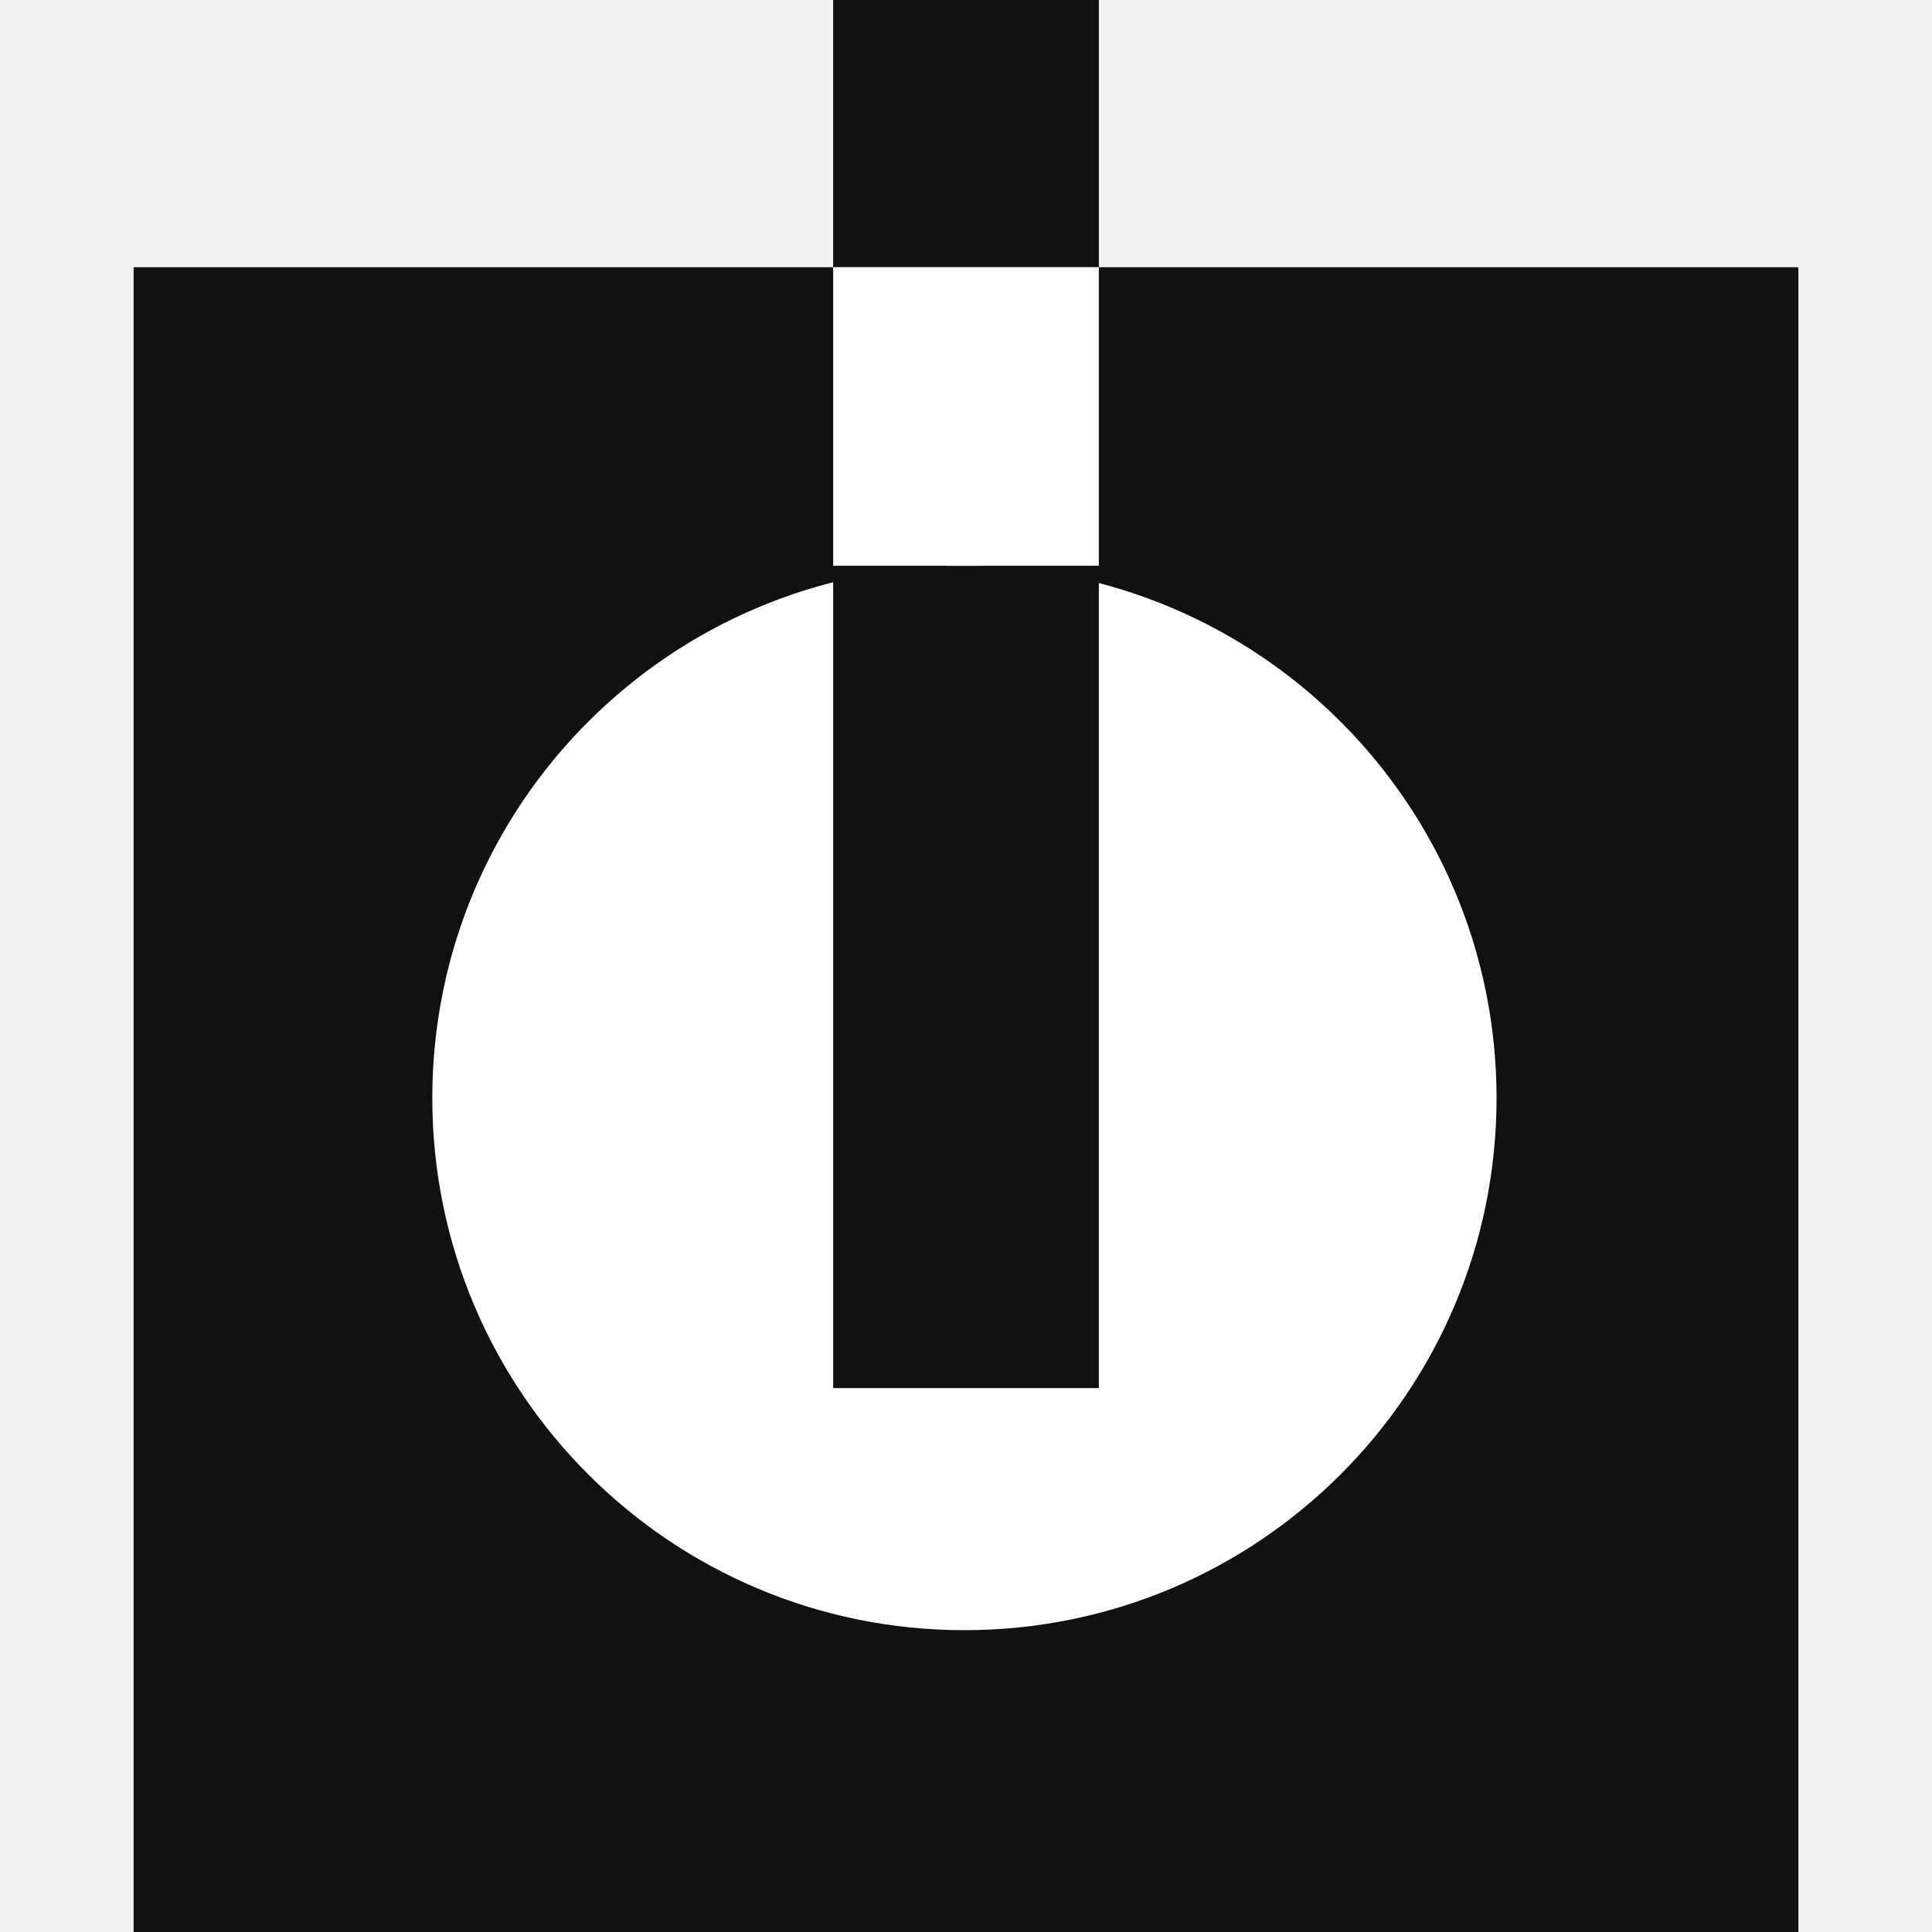
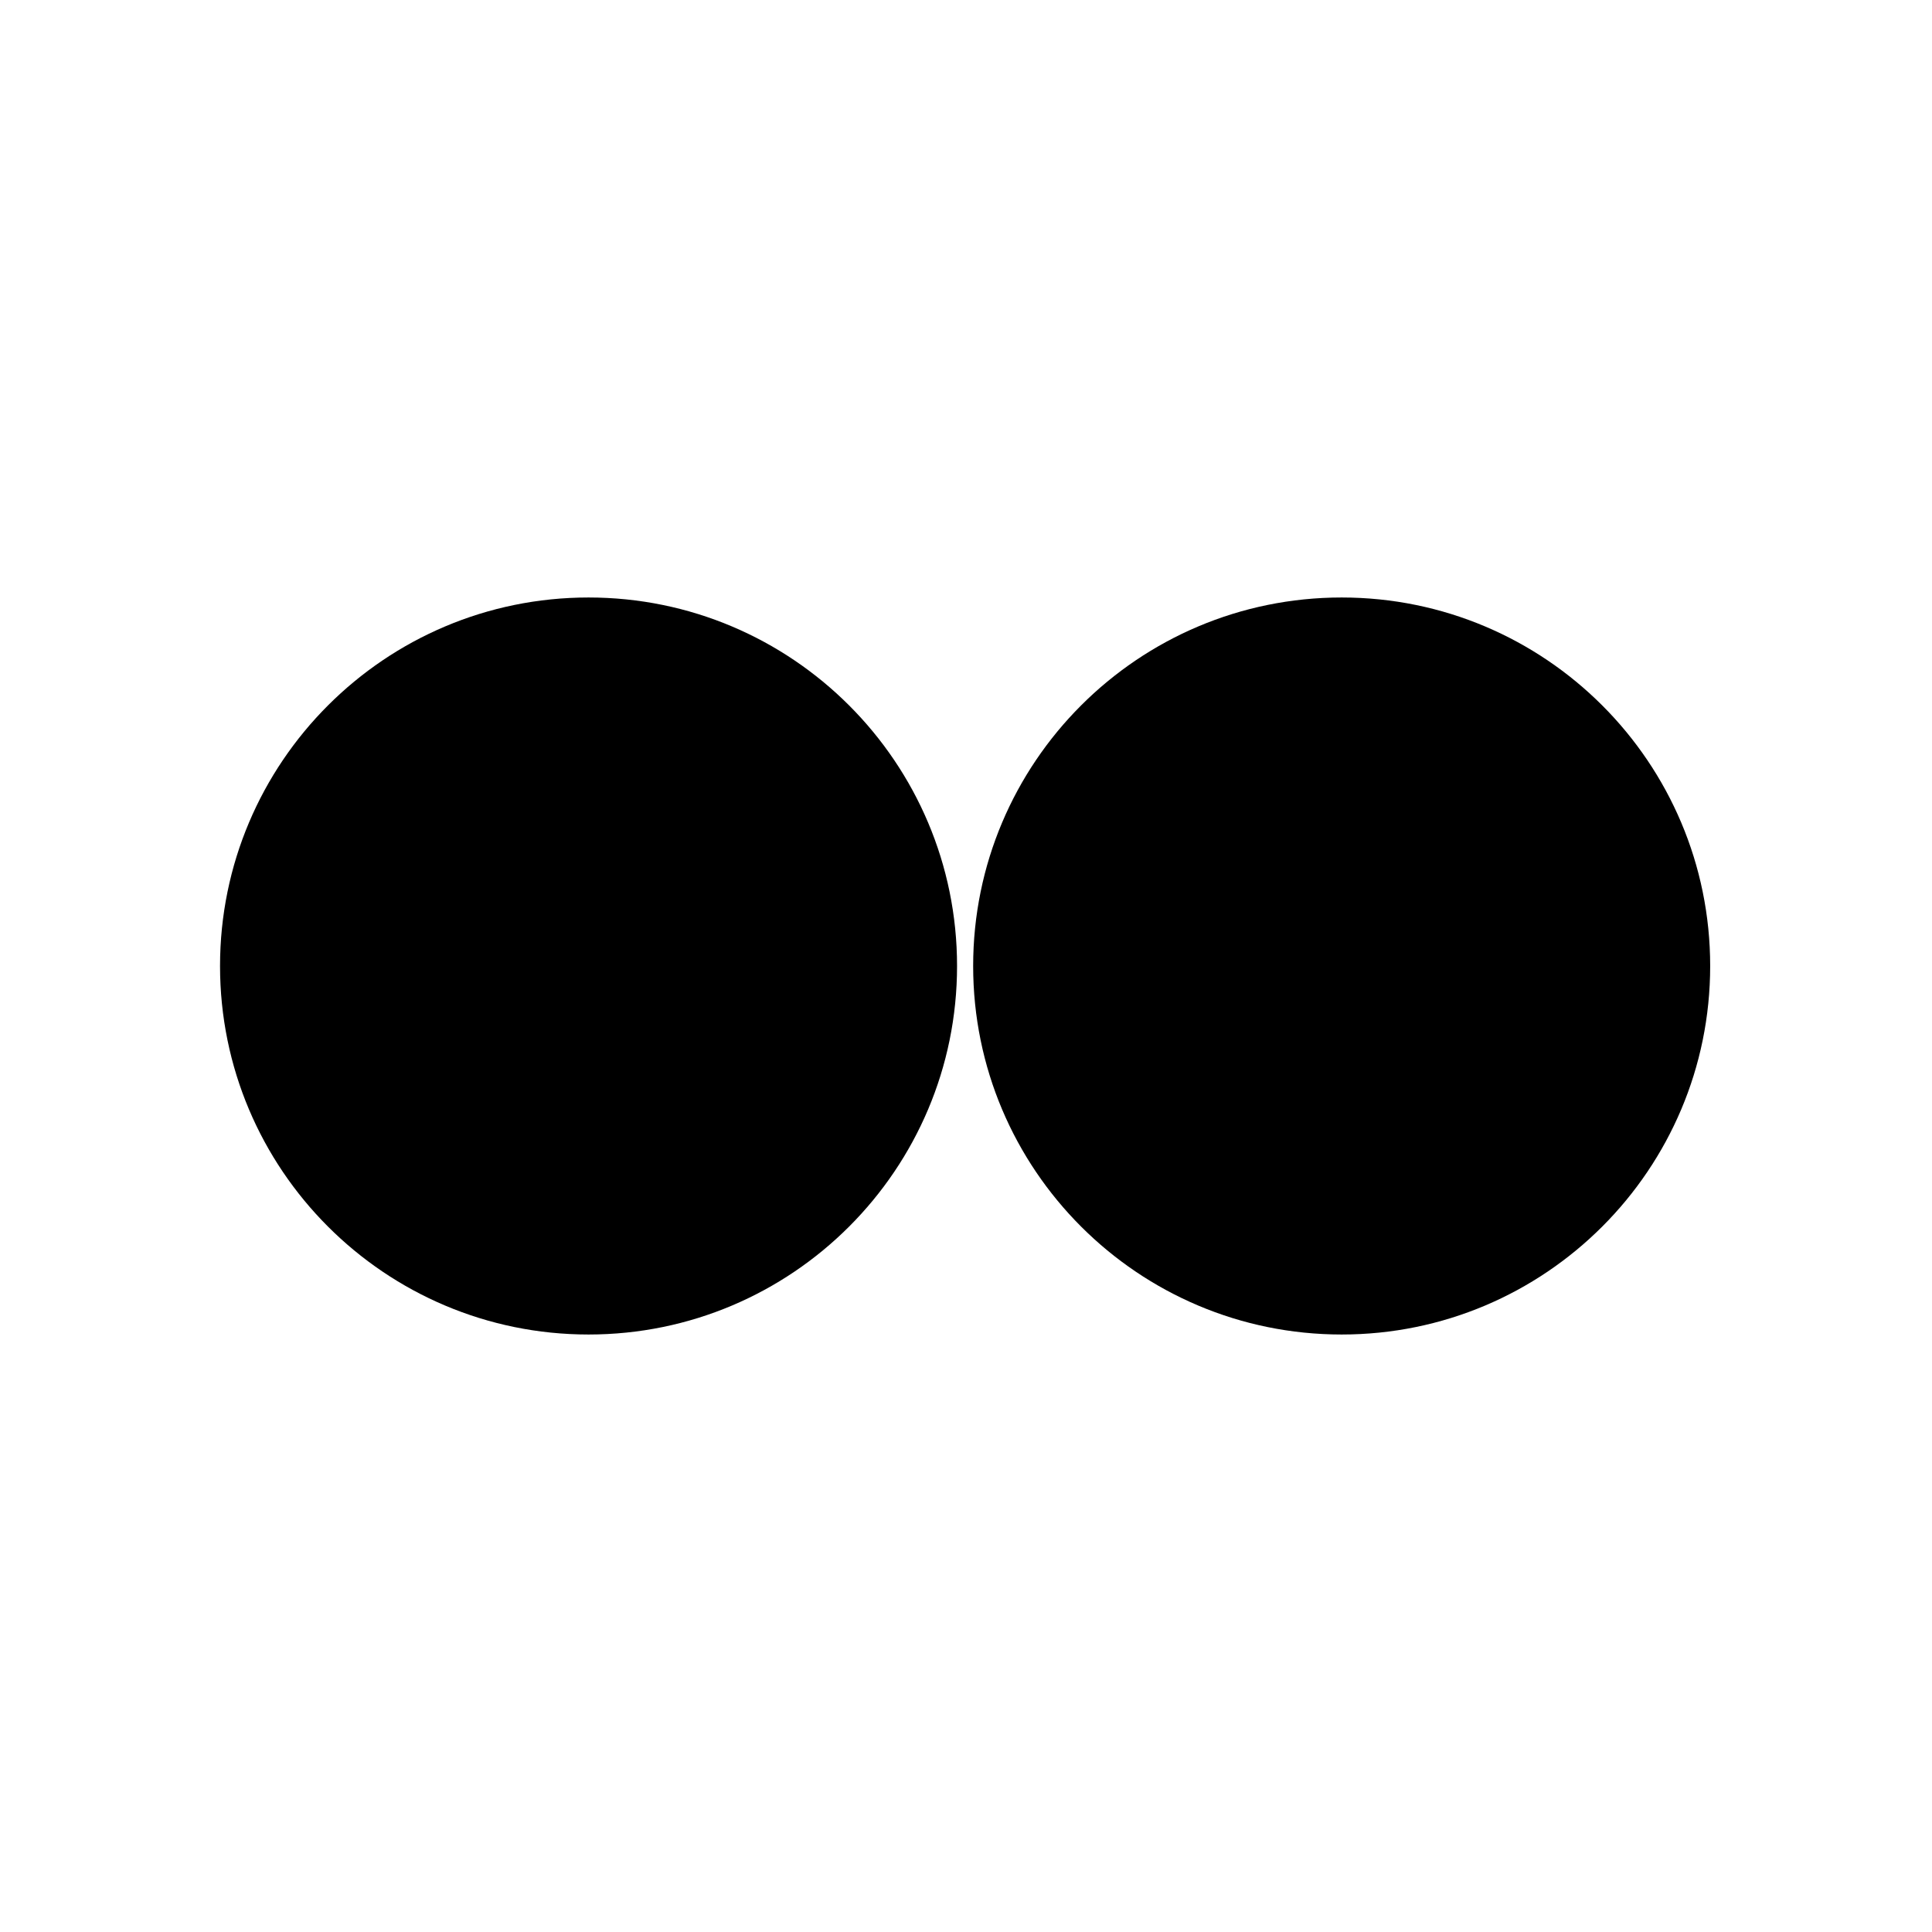
- <svg xmlns="http://www.w3.org/2000/svg" viewBox="-85 0 1229 1229" width="64" height="64">
-   <rect x="0" y="170" width="1059" height="1059" fill="#111111" />
-   <circle cx="528.5" cy="698.5" r="338.5" fill="#ffffff" />
-   <rect x="445" y="0" width="169" height="170" fill="#111111" />
-   <rect x="445" y="170" width="169" height="190" fill="#ffffff" />
-   <rect x="445" y="360" width="169" height="523" fill="#111111" />
+ <svg xmlns="http://www.w3.org/2000/svg" width="1080" height="1080" viewBox="0 0 1080 1080" fill="none">
+   <rect width="1080" height="1080" fill="white" />
+   <circle cx="329" cy="540" r="206" fill="black" />
+   <circle cx="750" cy="540" r="206" fill="black" />
</svg>
